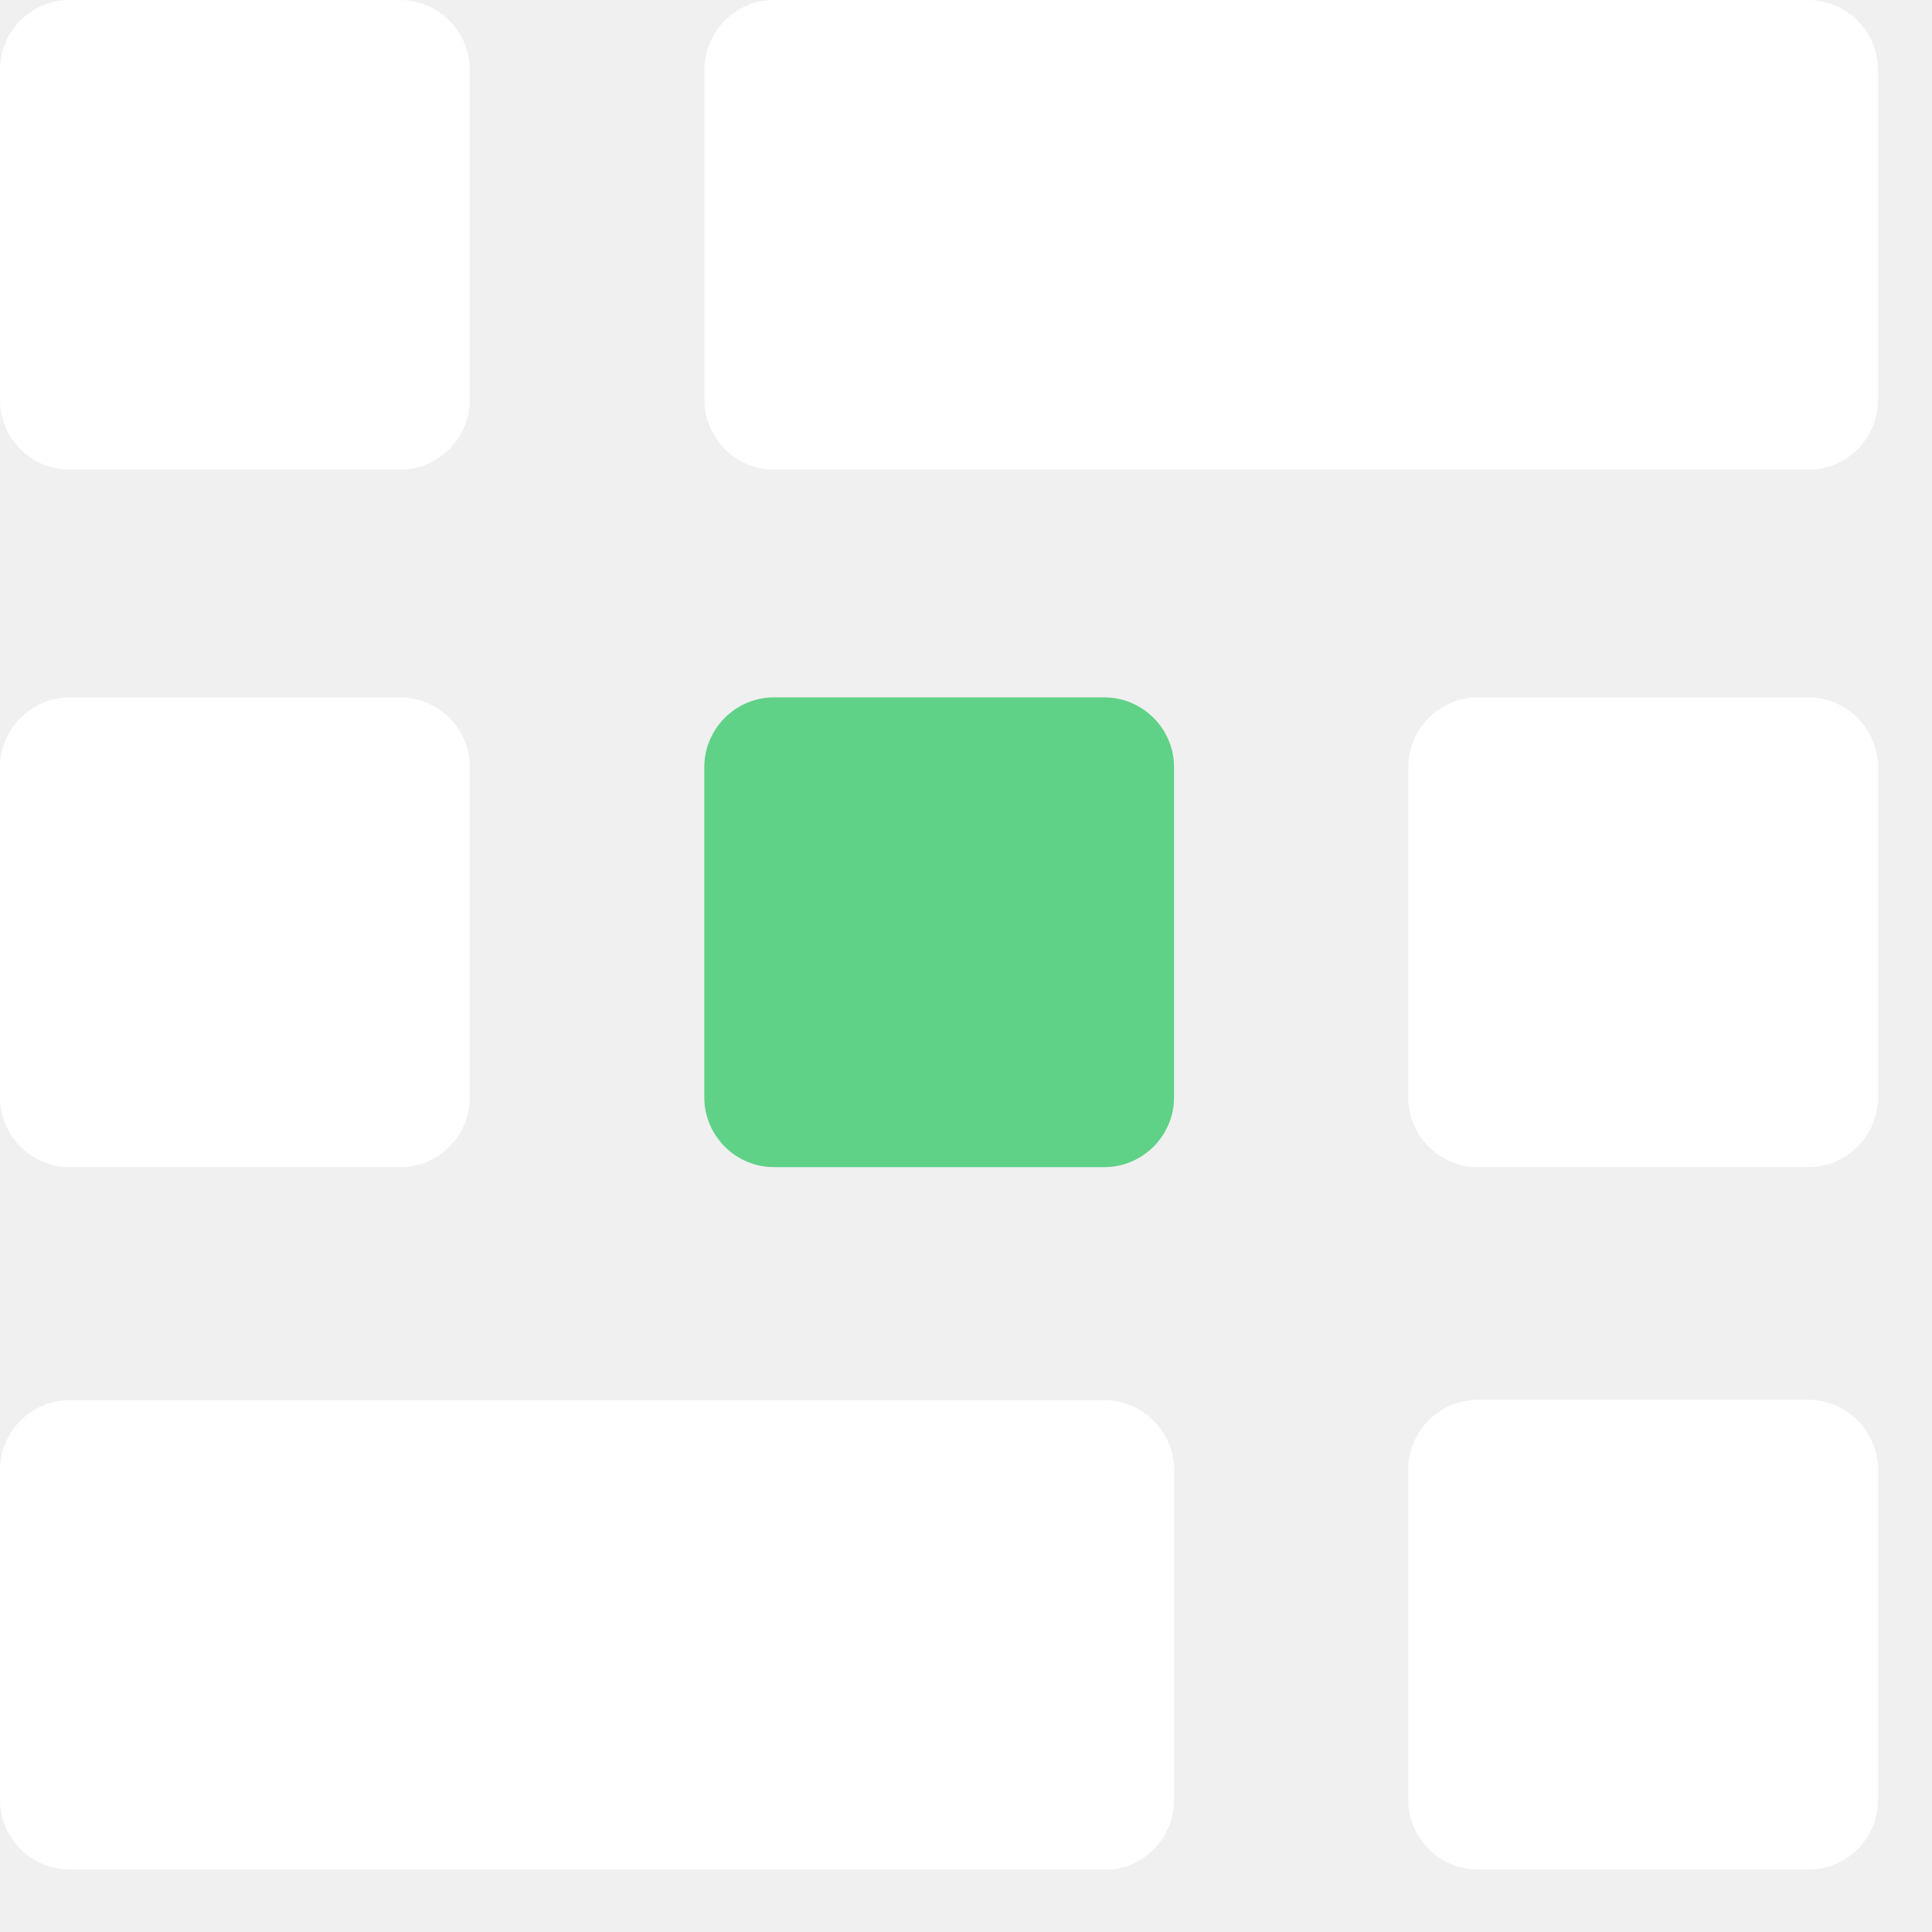
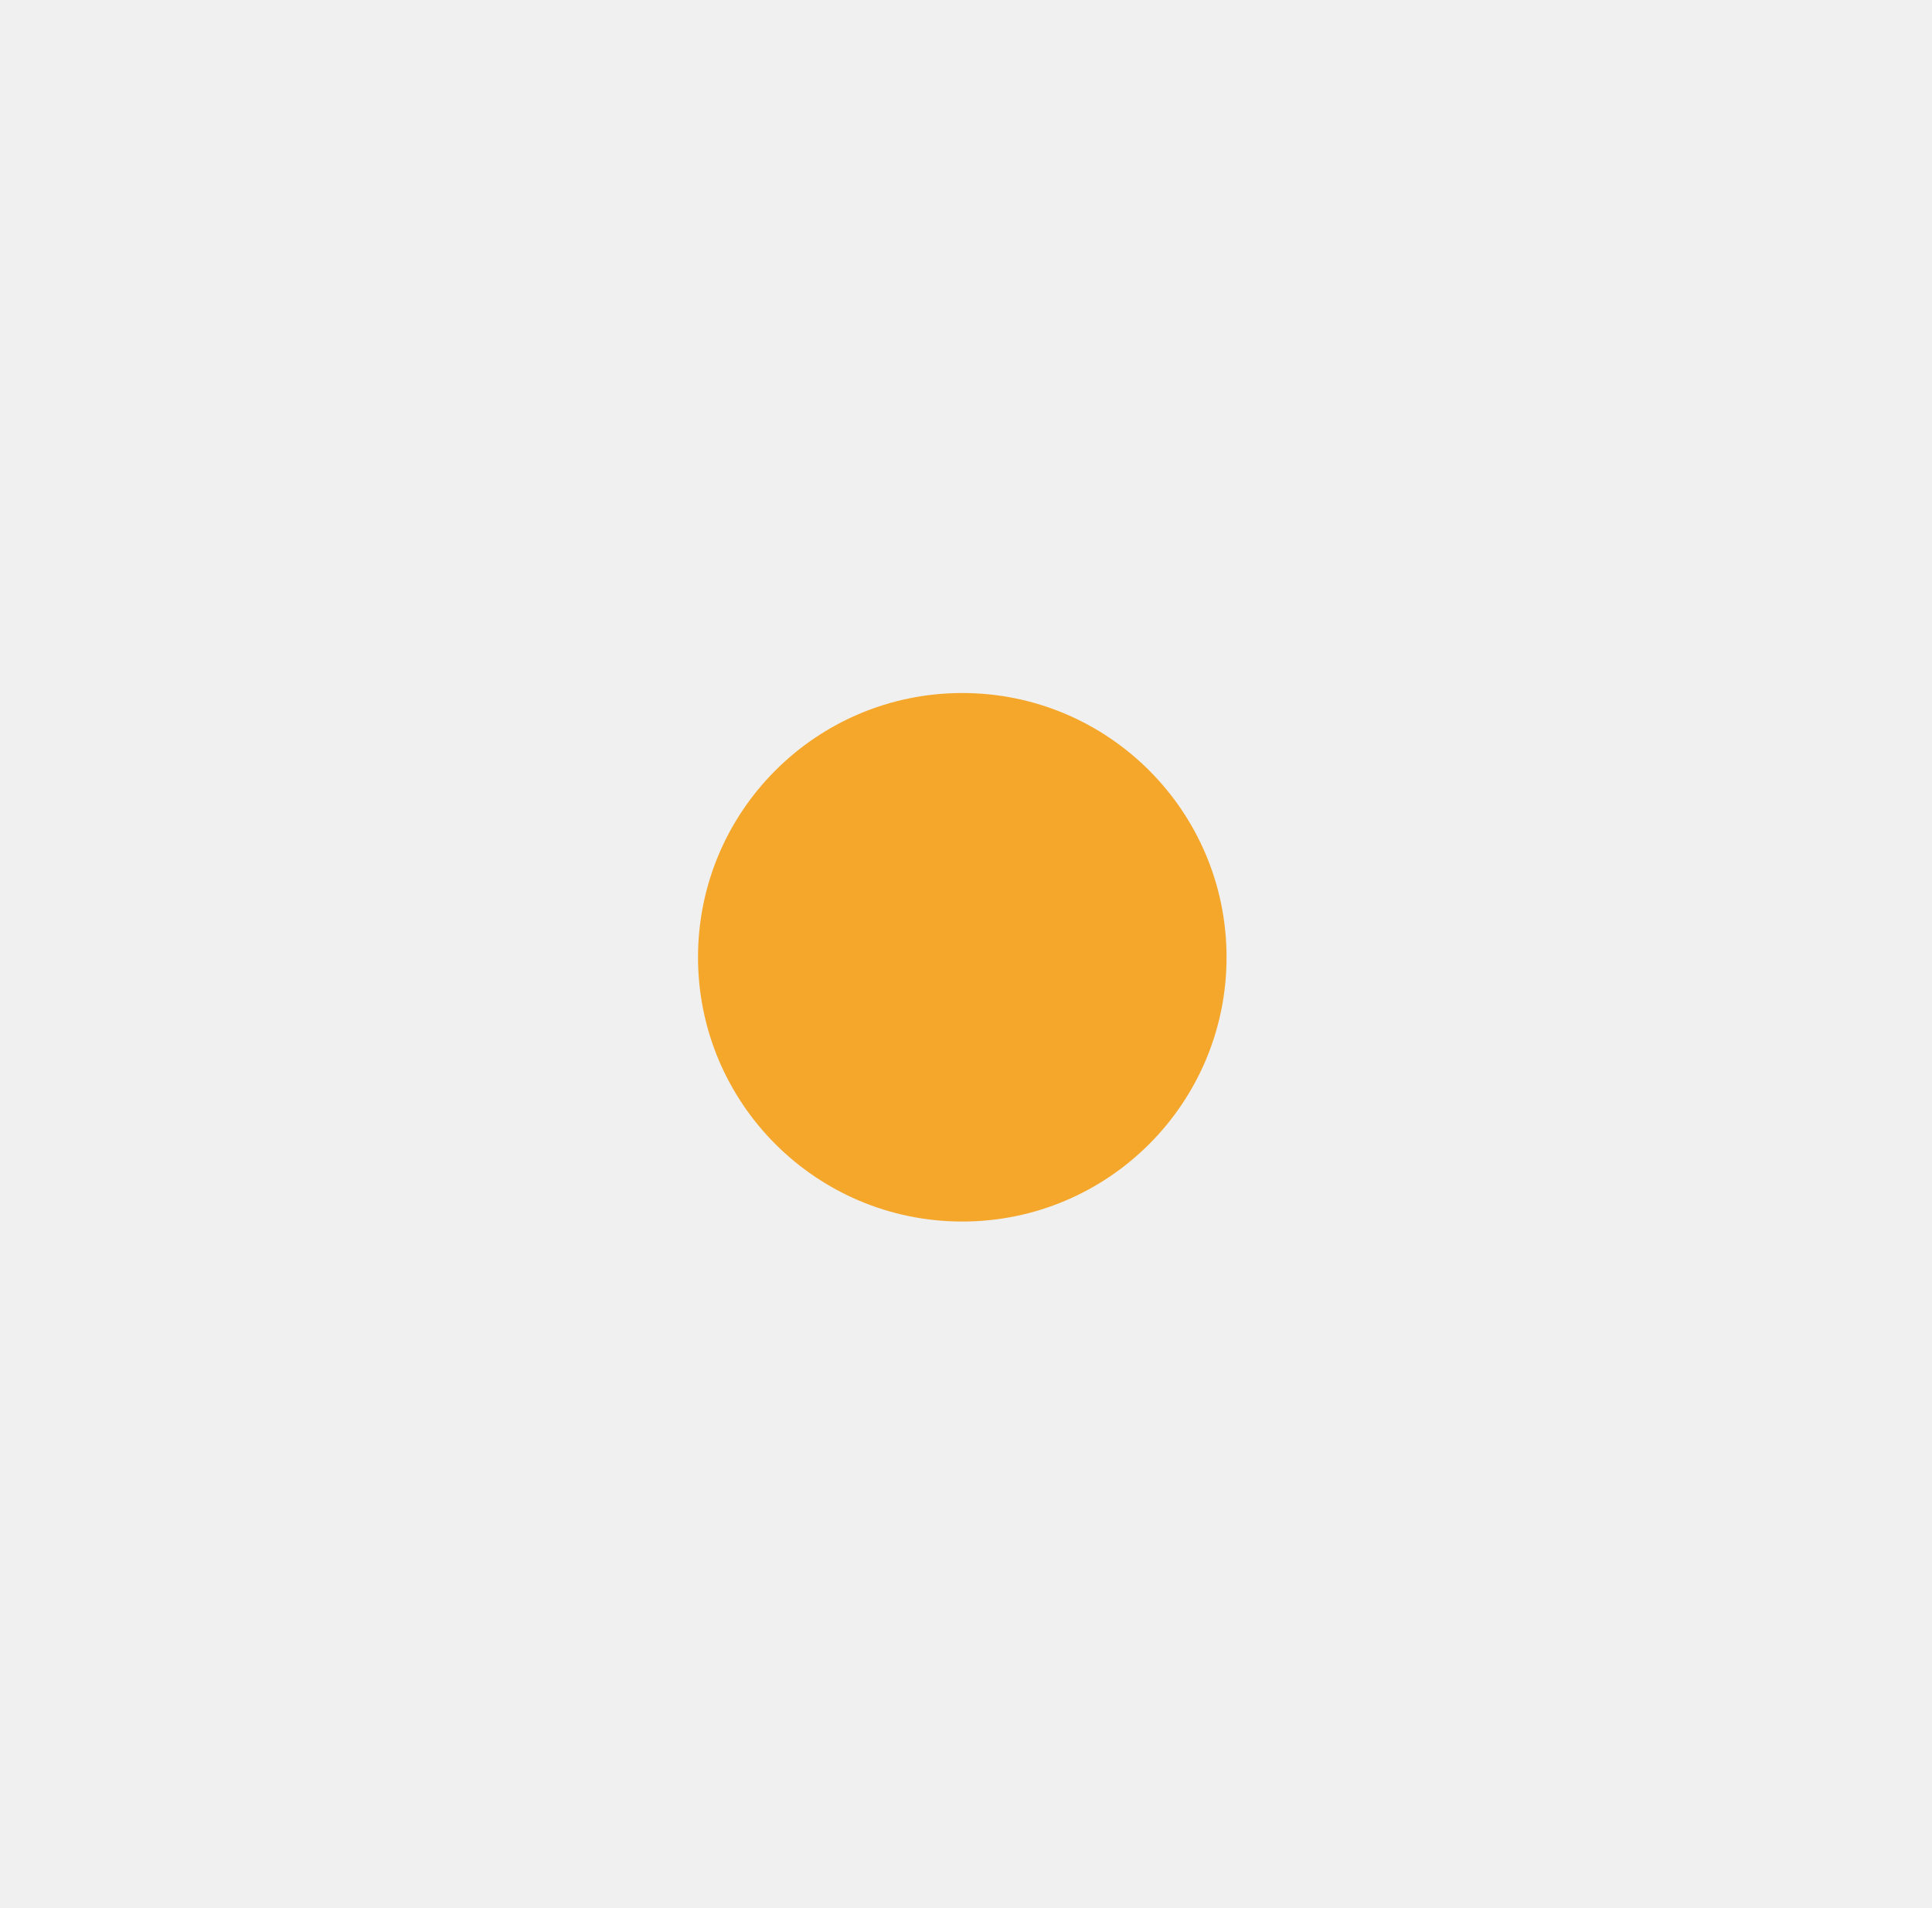
- <svg xmlns="http://www.w3.org/2000/svg" width="100%" height="100%" viewBox="0 0 31 31" version="1.1" xml:space="preserve" style="fill-rule:evenodd;clip-rule:evenodd;stroke-linejoin:round;stroke-miterlimit:2;">
-   <g transform="matrix(1,0,0,1,-321,83)">
-     <g id="Path_7" transform="matrix(1,0,0,1,321,-83)">
-       <path d="M6.422,7.537L1.116,7.537C0.504,7.537 0.001,7.034 0,6.422L0,1.116C-0,0.504 0.504,0 1.116,0L6.422,0C7.034,0.001 7.537,0.504 7.537,1.116L7.537,6.422C7.536,7.033 7.033,7.536 6.422,7.537" style="fill:white;fill-rule:nonzero;" />
-     </g>
-   </g>
-   <g transform="matrix(1,0,0,1,-321,83)">
-     <g id="Path_8" transform="matrix(1,0,0,1,321,-235.845)">
-       <path d="M6.422,171.572L1.116,171.572C0.504,171.572 0.001,171.069 0,170.457L0,165.152C-0,164.54 0.504,164.036 1.116,164.036L6.422,164.036C7.034,164.036 7.538,164.54 7.538,165.152L7.538,170.457C7.538,171.069 7.034,171.573 6.422,171.573" style="fill:white;fill-rule:nonzero;" />
-     </g>
-   </g>
-   <g transform="matrix(1,0,0,1,-321,83)">
-     <g id="Path_9" transform="matrix(1,0,0,1,166.664,-235.845)">
-       <path d="M172.058,171.572L166.753,171.572C166.141,171.572 165.637,171.068 165.637,170.456L165.637,165.151C165.637,164.539 166.141,164.035 166.753,164.035L172.058,164.035C172.67,164.035 173.174,164.539 173.174,165.151L173.174,170.456C173.174,171.068 172.67,171.572 172.058,171.572" style="fill:rgb(95,210,135);fill-rule:nonzero;" />
-     </g>
-   </g>
-   <g transform="matrix(1,0,0,1,-321,83)">
-     <g id="Path_10" transform="matrix(1,0,0,1,12.326,-235.845)">
-       <path d="M337.691,171.572L332.386,171.572C331.774,171.571 331.271,171.068 331.27,170.456L331.27,165.151C331.271,164.539 331.774,164.036 332.386,164.035L337.691,164.035C338.303,164.036 338.806,164.539 338.807,165.151L338.807,170.456C338.806,171.068 338.303,171.571 337.691,171.572" style="fill:white;fill-rule:nonzero;" />
-     </g>
-   </g>
-   <g transform="matrix(1,0,0,1,-321,83)">
-     <g id="Path_11" transform="matrix(1,0,0,1,12.326,-389.803)">
-       <path d="M337.691,336.8L332.386,336.8C331.774,336.8 331.27,336.296 331.27,335.684L331.27,330.379C331.271,329.767 331.774,329.264 332.386,329.263L337.691,329.263C338.303,329.264 338.806,329.767 338.807,330.379L338.807,335.687C338.807,336.299 338.303,336.803 337.691,336.803" style="fill:white;fill-rule:nonzero;" />
-     </g>
-   </g>
-   <g transform="matrix(1,0,0,1,-321,83)">
-     <g id="Path_12" transform="matrix(1,0,0,1,166.663,-83)">
-       <path d="M183.357,7.537L166.757,7.537C166.145,7.537 165.641,7.033 165.641,6.421L165.641,1.116C165.641,0.505 166.142,0.002 166.753,0L183.353,0C183.965,-0 184.469,0.504 184.469,1.116L184.469,6.422C184.469,7.034 183.965,7.538 183.353,7.538" style="fill:white;fill-rule:nonzero;" />
-     </g>
-   </g>
-   <g transform="matrix(1,0,0,1,-321,83)">
-     <g id="Path_13" transform="matrix(1,0,0,1,321,-389.803)">
-       <path d="M17.722,336.8L1.116,336.8C0.506,336.8 0.004,336.301 0,335.691L0,330.386C0,329.774 0.504,329.27 1.116,329.27L17.722,329.27C18.334,329.27 18.838,329.774 18.838,330.386L18.838,335.691C18.838,336.303 18.334,336.807 17.722,336.807" style="fill:white;fill-rule:nonzero;" />
-     </g>
-   </g>
+ <svg xmlns="http://www.w3.org/2000/svg" width="157" height="155" viewBox="0 0 157 155" fill="none">
+   <path d="M157 0.739H60.995V38.636H157V0.739Z" fill="#F0F0F0" />
+   <path d="M96.365 116.957H0.36V154.854H96.365V116.957Z" fill="#F0F0F0" />
+   <path d="M38.257 0.739H0.36V38.636H38.257V0.739Z" fill="#F0F0F0" />
+   <path d="M156.999 116.957H119.102V154.854H156.999V116.957Z" fill="#F0F0F0" />
+   <path d="M78.198 99.268C90.058 99.268 99.673 89.653 99.673 77.793C99.673 65.933 90.058 56.318 78.198 56.318C66.338 56.318 56.723 65.933 56.723 77.793C56.723 89.653 66.338 99.268 78.198 99.268Z" fill="#F4A72B" />
+   <path d="M38.257 58.846H0.36V96.743H38.257V58.846Z" fill="#F0F0F0" />
+   <path d="M156.999 58.846H119.102V96.743H156.999V58.846Z" fill="#F0F0F0" />
</svg>
